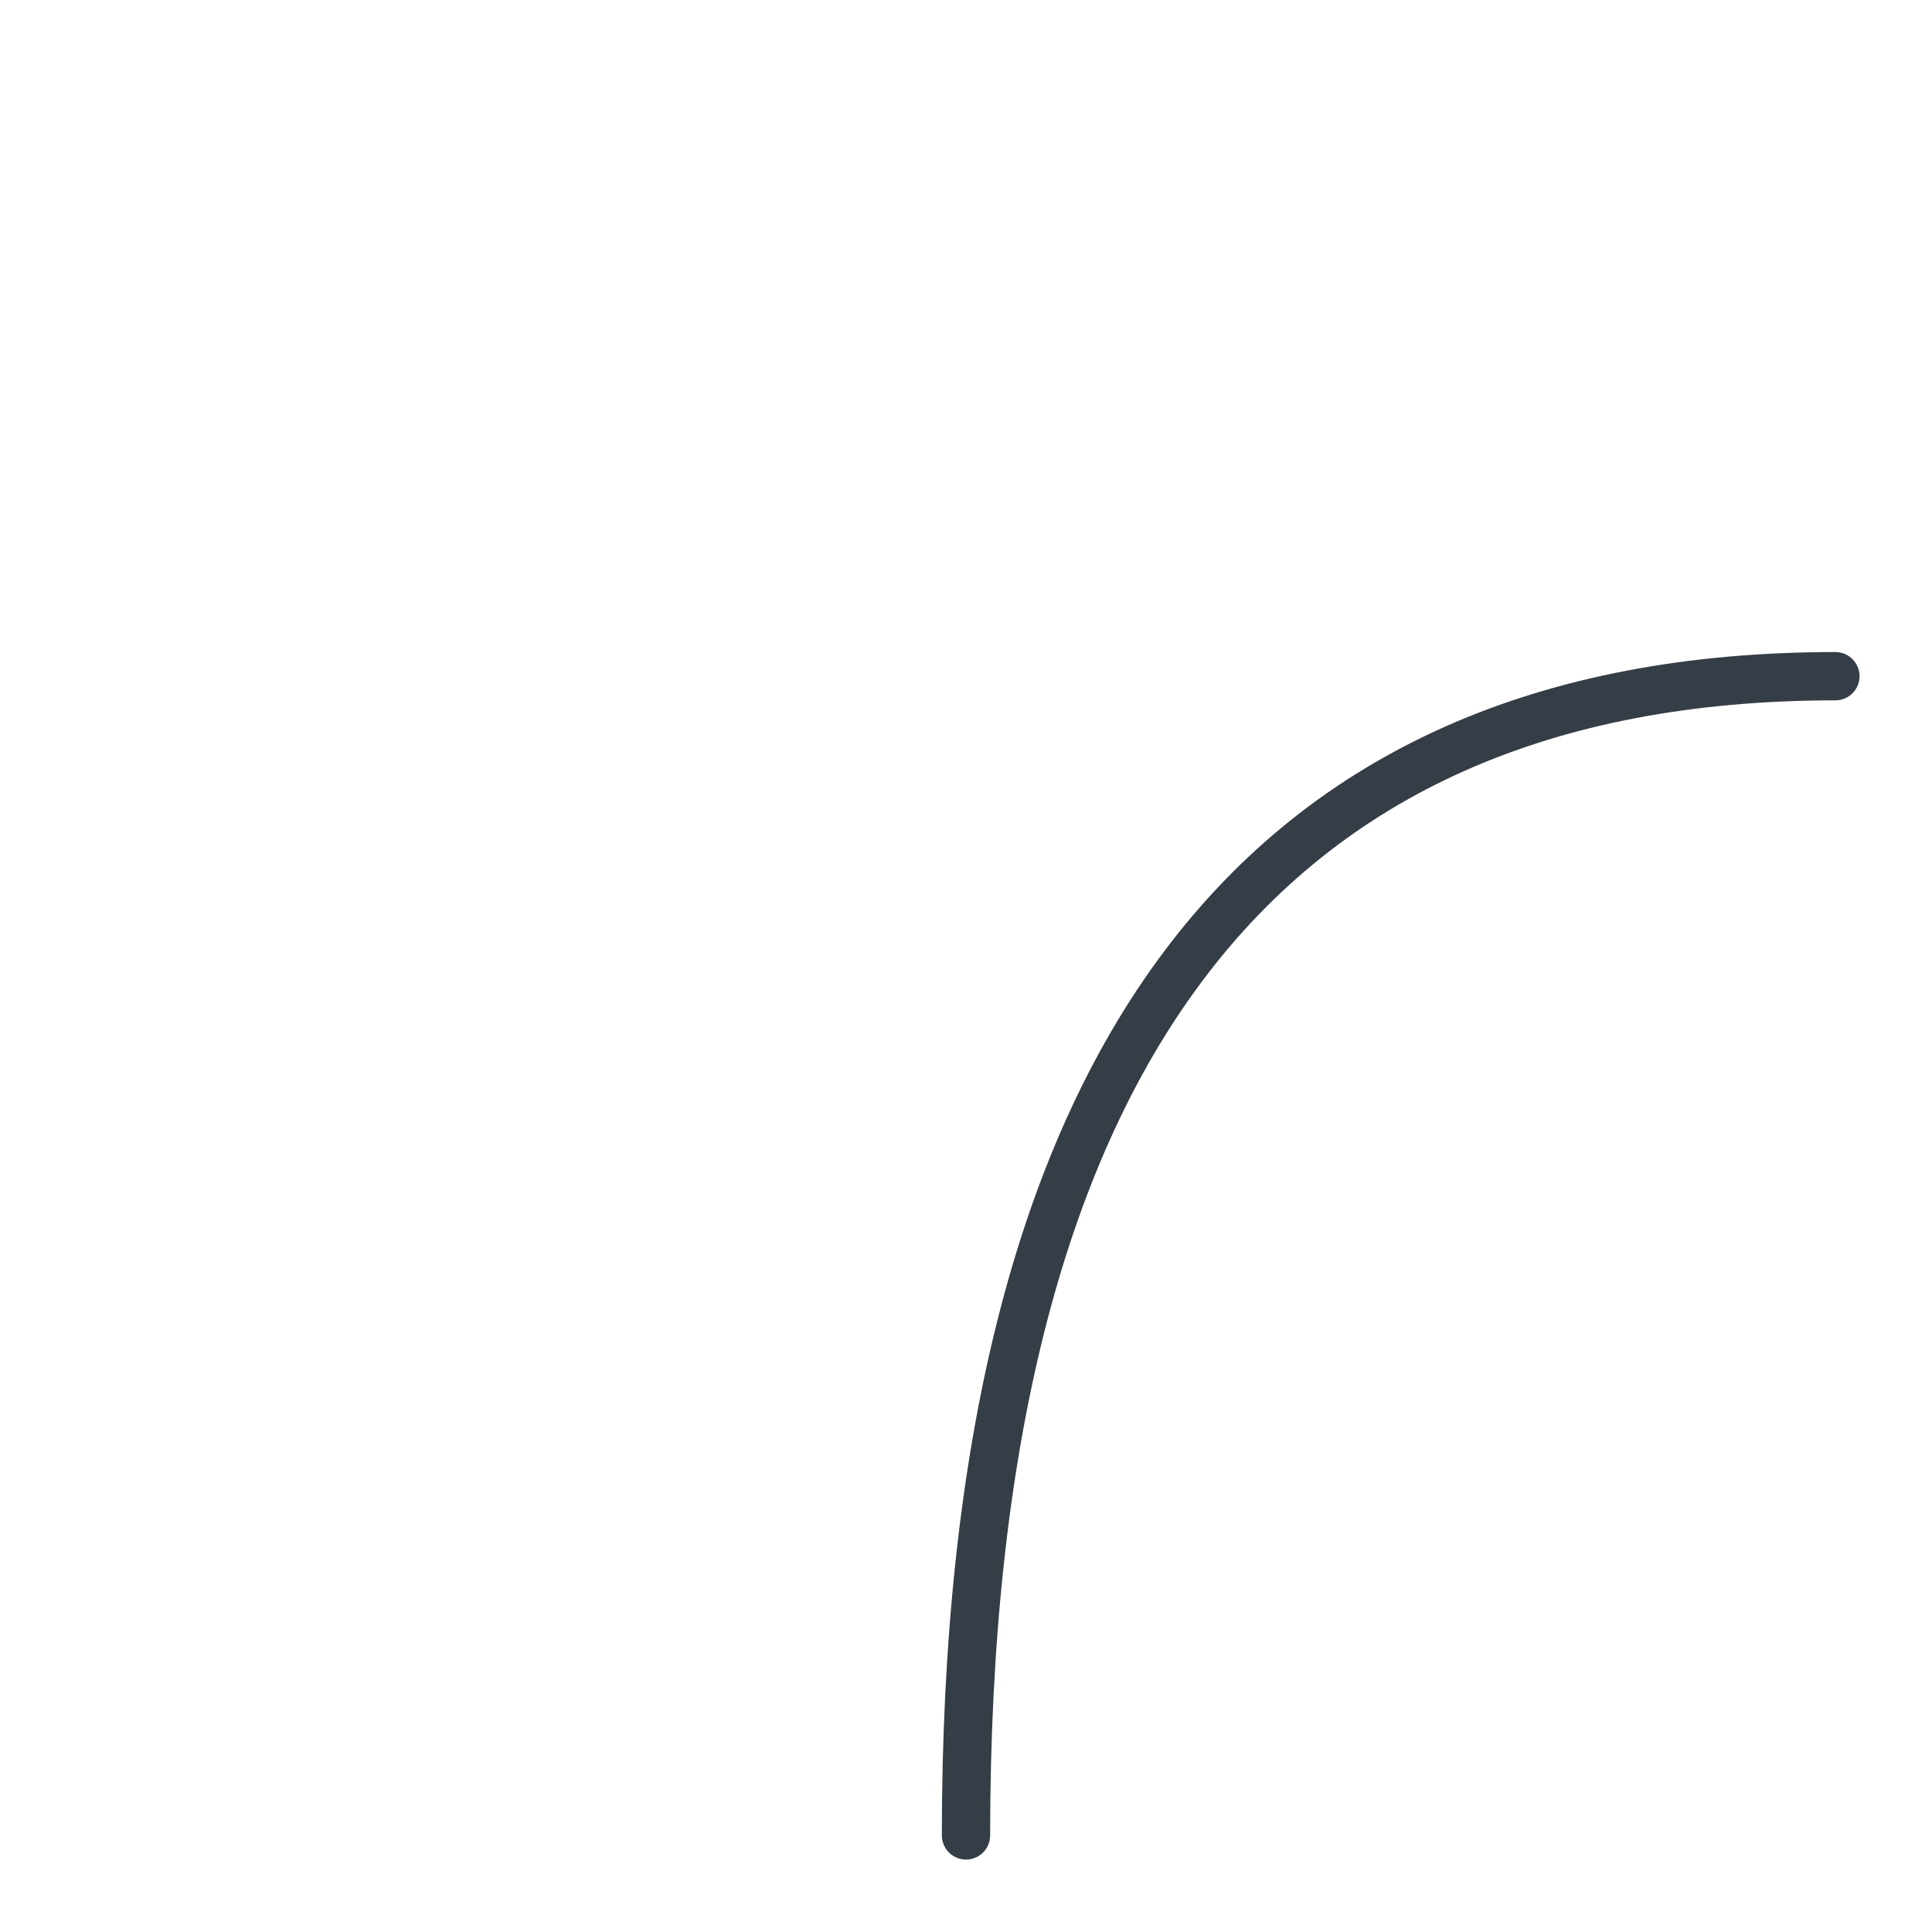
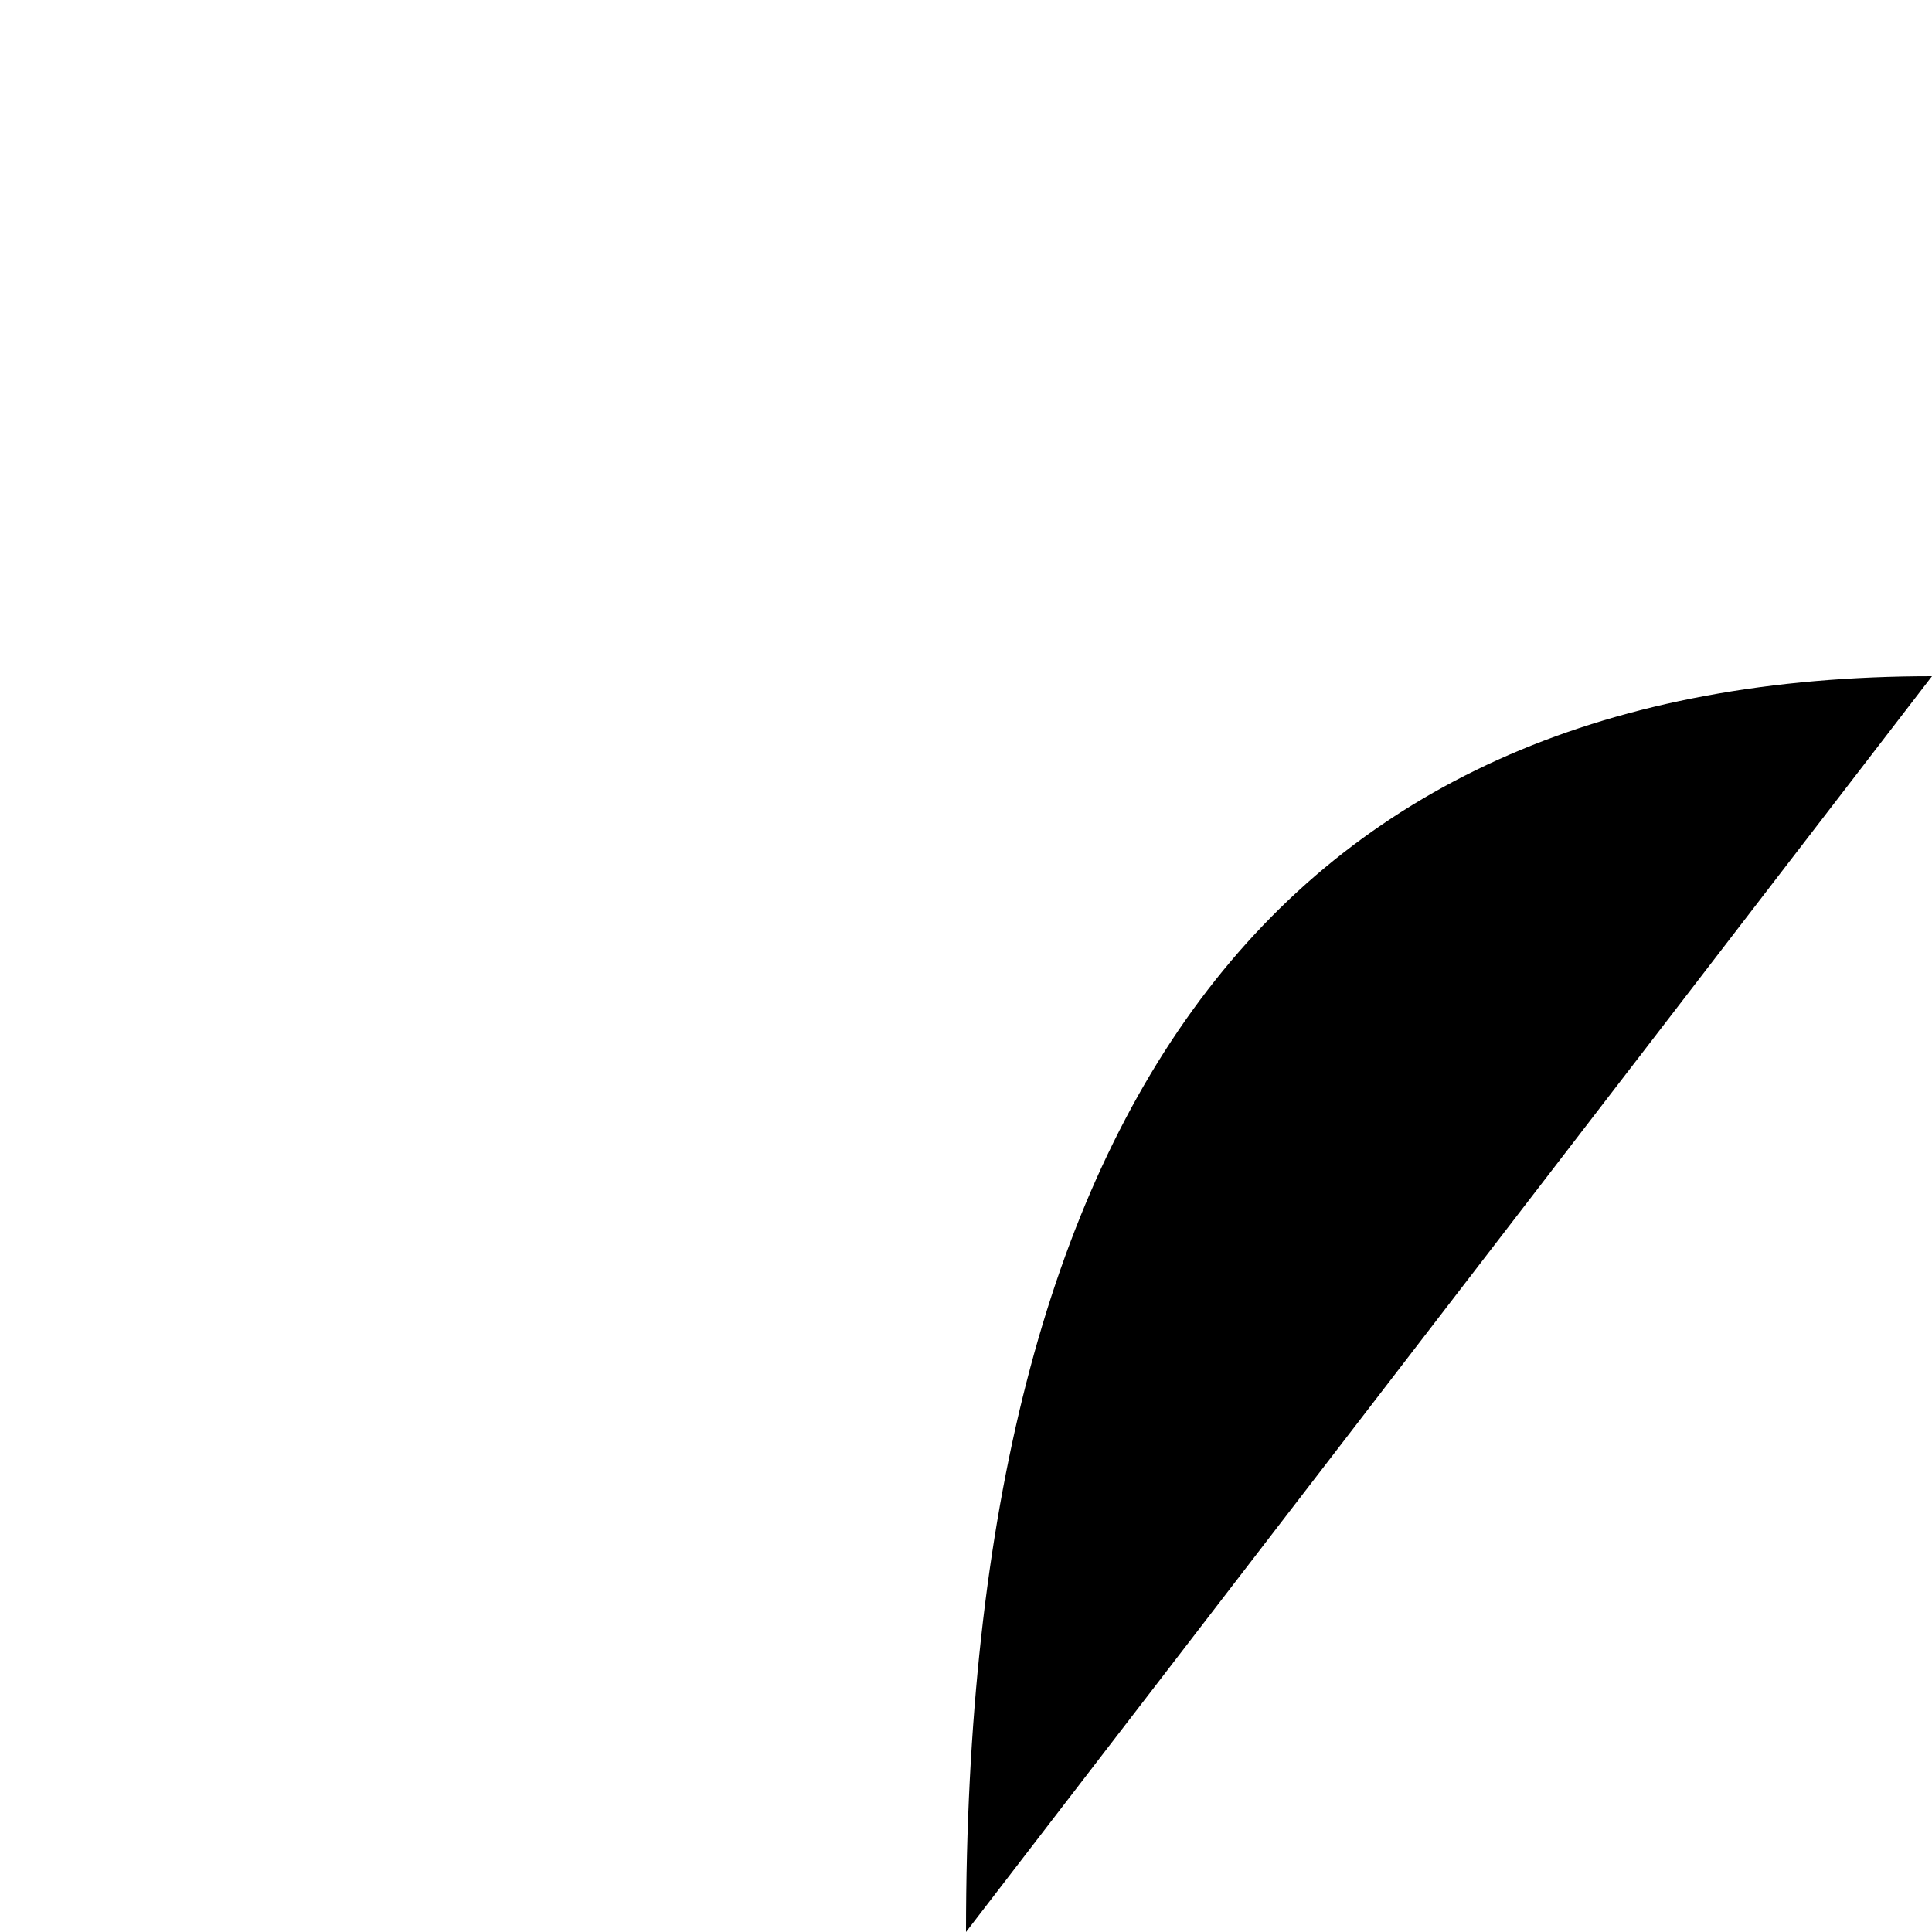
<svg xmlns="http://www.w3.org/2000/svg" version="1.1" width="100px" height="100px" viewBox="0 0 100 100">
-   <style type="text/css">
-         .arrow{
-             stroke: hsl(212, 14%, 24%);
-             stroke-width: 2.5px;
-             stroke-linecap: round;
-             fill: none;
-         }
-     </style>
-   <path vector-effect="non-scaling-stroke" shape-rendering="crisp edges" class="arrow" d="         M 95,35         Q 50,35 50,95     " />
+   <path vector-effect="non-scaling-stroke" shape-rendering="crisp edges" class="arrow-line" d="         M 100,35         Q 50,35 50,100     " />
</svg>
